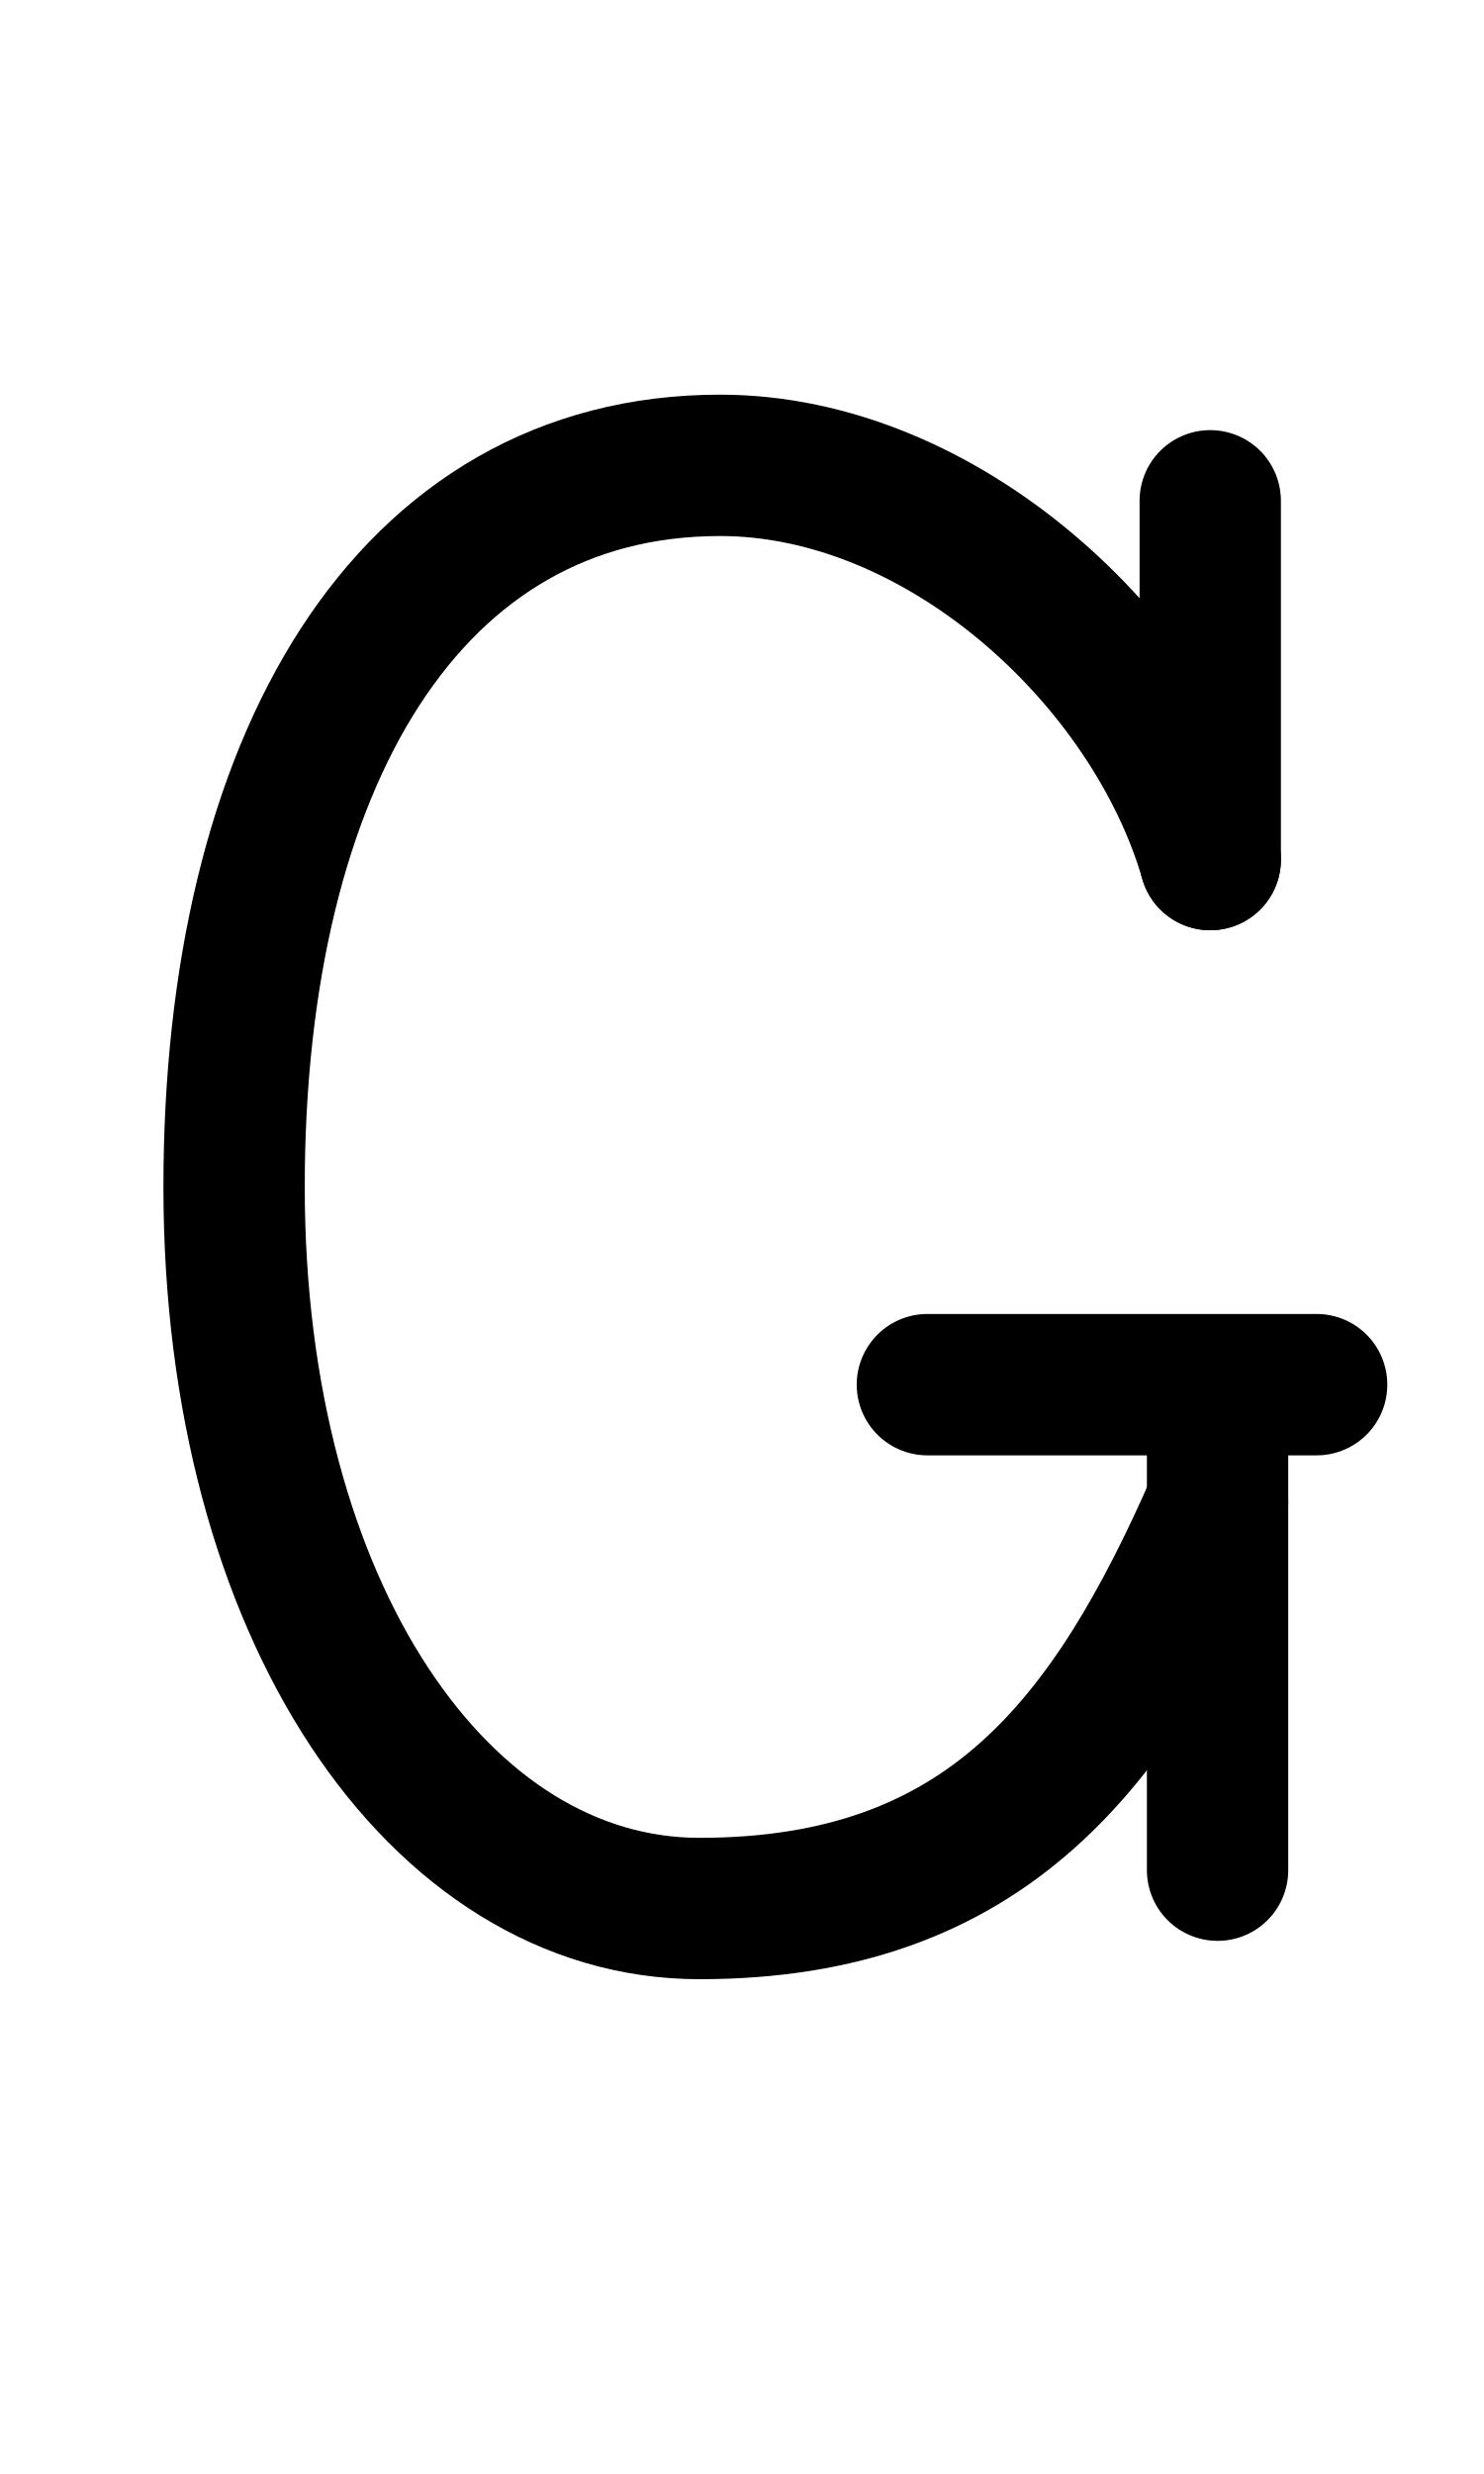
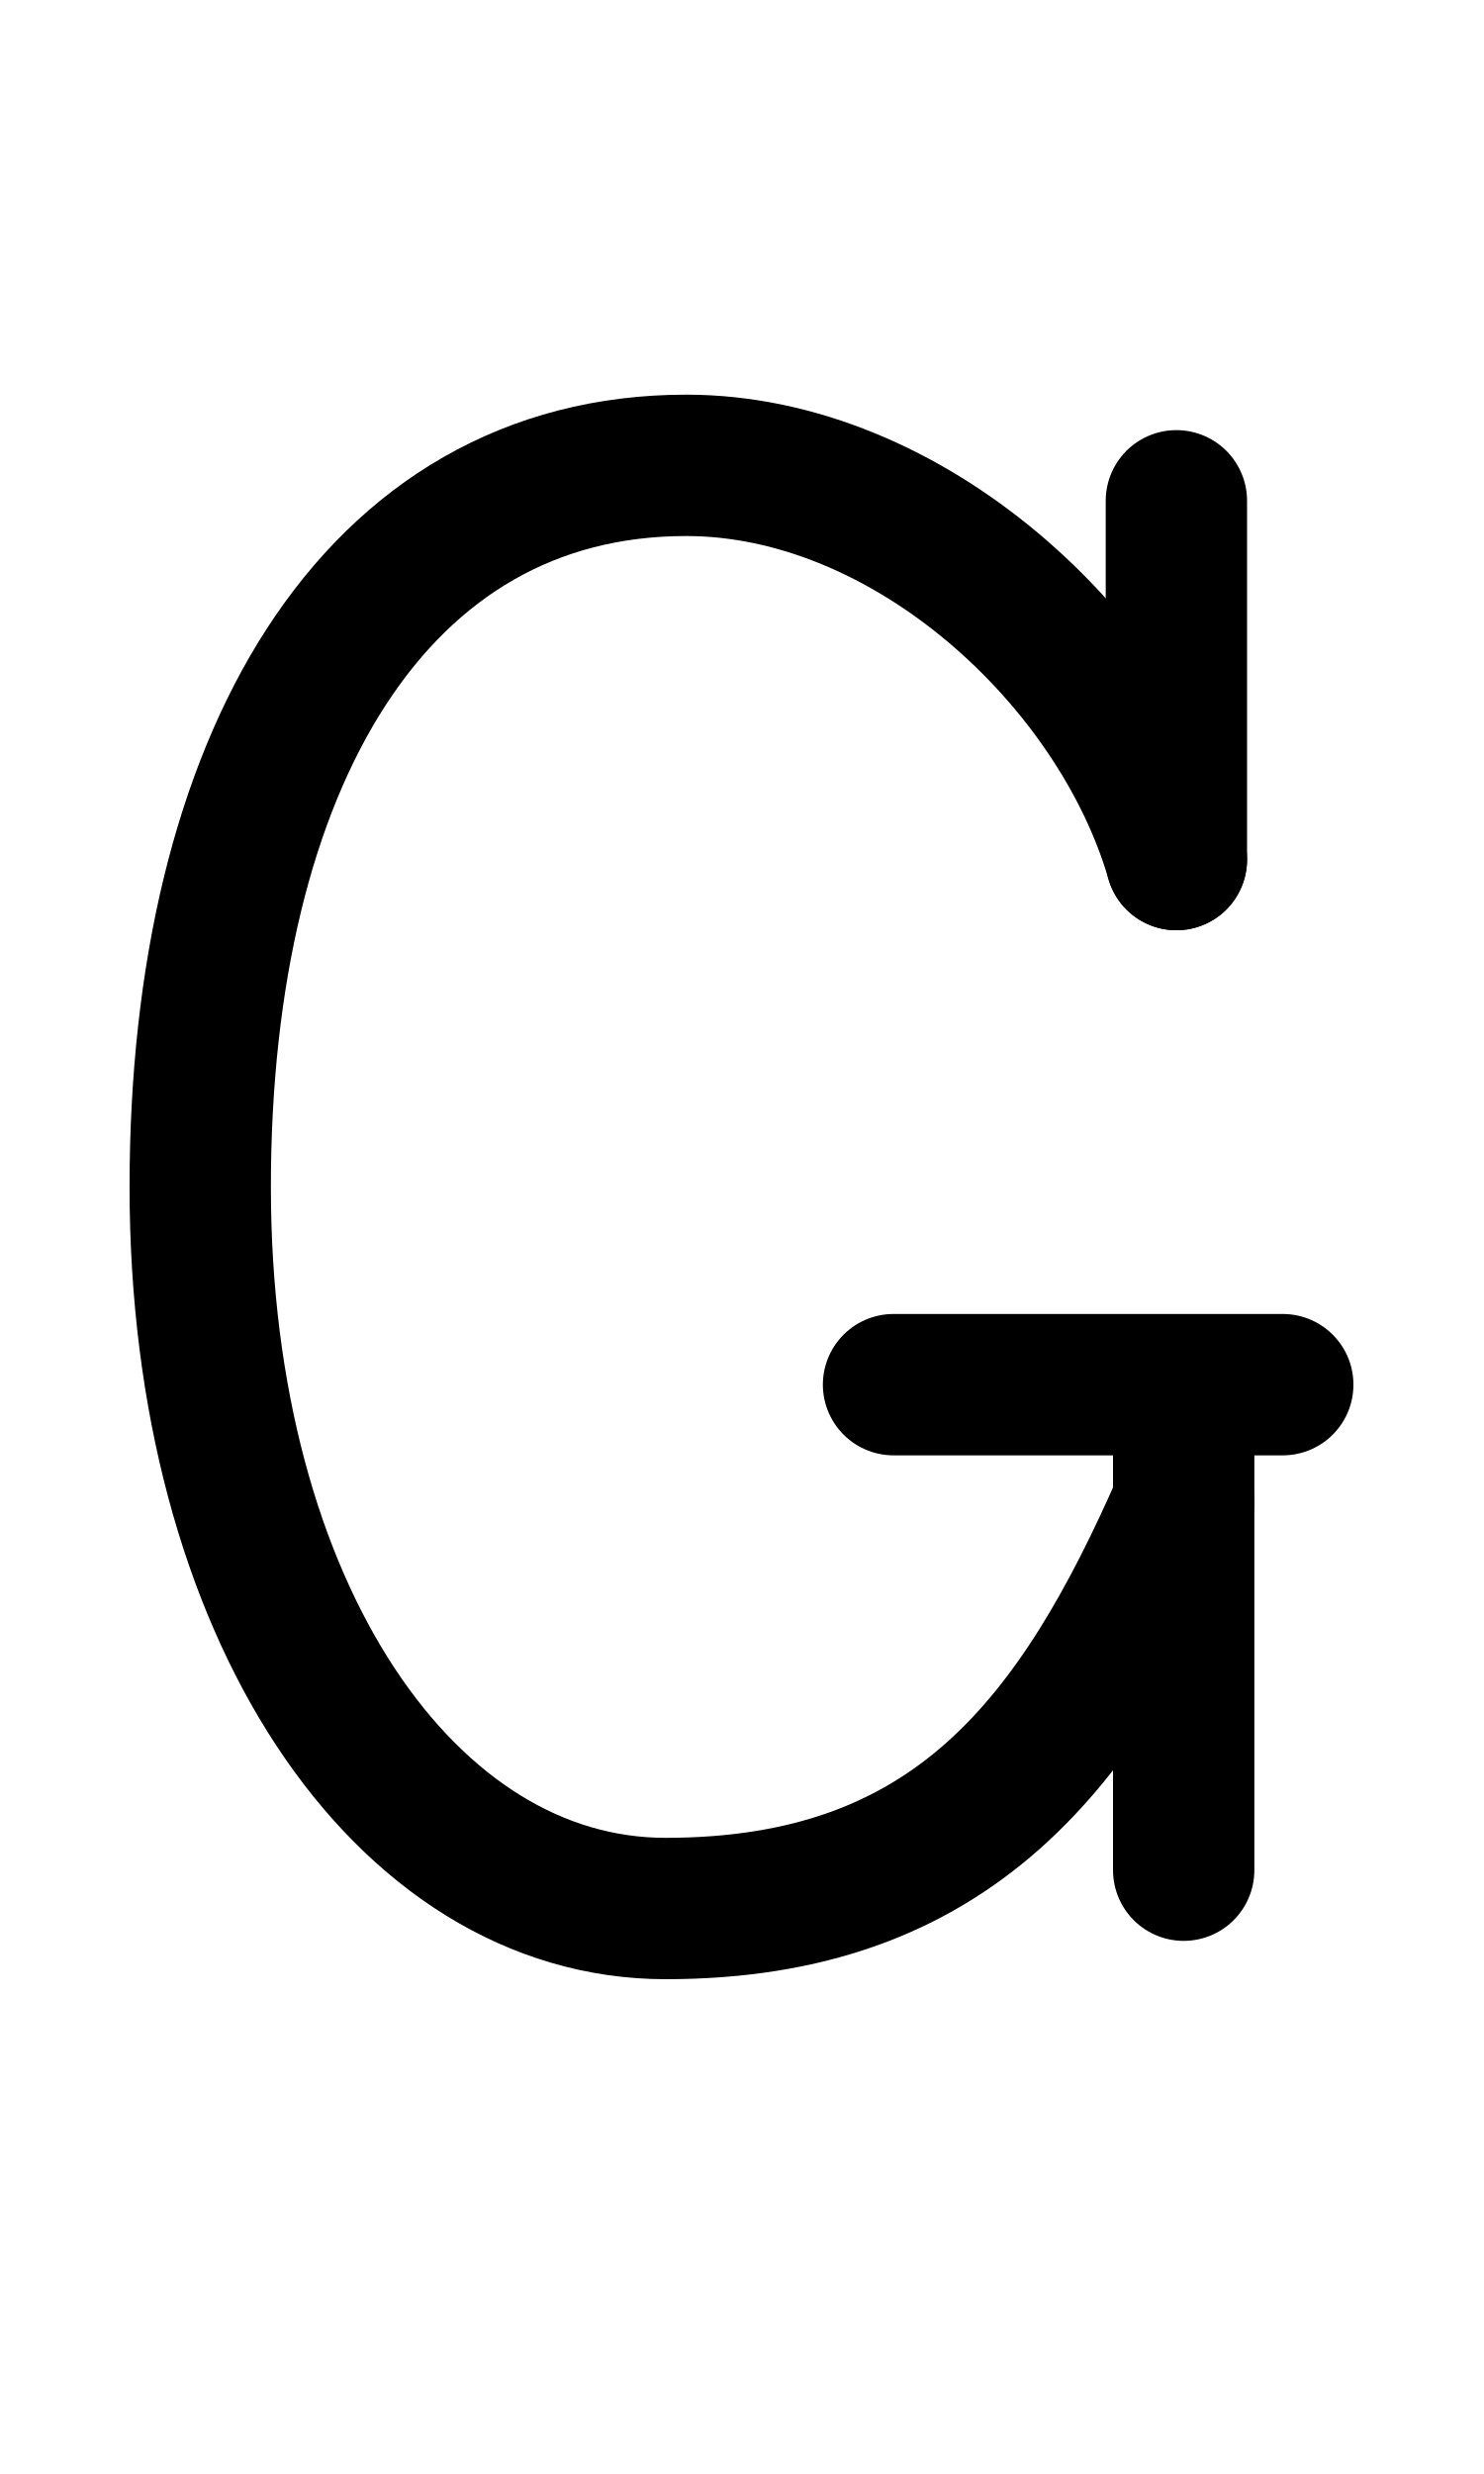
<svg xmlns="http://www.w3.org/2000/svg" width="1008" height="1680" viewBox="0 0 63 105" version="1.1" id="svg5" xml:space="preserve">
  <defs id="defs2" />
  <g id="layer3" style="display:none;opacity:0.5;stroke-width:3.6;stroke-dasharray:none" transform="matrix(0.8333333,0,0,0.8333333,-157.9762,-173.0963)" />
  <g id="layer2" style="display:inline" />
  <g id="layer1" style="display:inline">
-     <path id="path1497-2-5" style="display:inline;fill:none;stroke:#000000;stroke-width:6;stroke-linecap:round;stroke-linejoin:round;stroke-miterlimit:2.613;stroke-dasharray:none" d="M 51.689,63.765 C 47.205,74.014 41.895,81 29.691,81 18.67,81 9.938,68.397 9.938,50.375 c 0,-18.022 7.39,-30.625 20.631,-30.625 9.433,0 18.337,8.223 20.81,16.731" />
-     <path style="display:inline;fill:none;stroke:#000000;stroke-width:6;stroke-linecap:round;stroke-linejoin:round;stroke-dasharray:none" d="m 51.378,21.255 v 15.226 0" id="path57-0" />
-     <path style="display:inline;fill:none;stroke:#000000;stroke-width:6;stroke-linecap:round;stroke-linejoin:round;stroke-dasharray:none" d="M 51.689,79.373 V 58.889" id="path113" />
-     <path style="display:inline;fill:none;stroke:#000000;stroke-width:6;stroke-linecap:round;stroke-linejoin:round;stroke-dasharray:none" d="M 55.895,58.767 H 39.37" id="path114" />
+     <path id="path1497-2-5" style="display:inline;fill:none;stroke:#000000;stroke-width:6;stroke-linecap:round;stroke-linejoin:round;stroke-miterlimit:2.613;stroke-dasharray:none" d="M 50.251,63.765 C 45.768,74.014 40.457,81 28.253,81 17.232,81 8.5,68.397 8.5,50.375 8.5,32.353 15.89,19.75 29.131,19.75 c 9.433,0 18.337,8.223 20.81,16.731" />
+     <path style="display:inline;fill:none;stroke:#000000;stroke-width:6;stroke-linecap:round;stroke-linejoin:round;stroke-dasharray:none" d="m 49.941,21.255 v 15.226 0" id="path57-0" />
+     <path style="display:inline;fill:none;stroke:#000000;stroke-width:6;stroke-linecap:round;stroke-linejoin:round;stroke-dasharray:none" d="M 50.251,79.373 V 58.889" id="path113" />
+     <path style="display:inline;fill:none;stroke:#000000;stroke-width:6;stroke-linecap:round;stroke-linejoin:round;stroke-dasharray:none" d="M 54.457,58.767 H 37.933" id="path114" />
  </g>
</svg>
